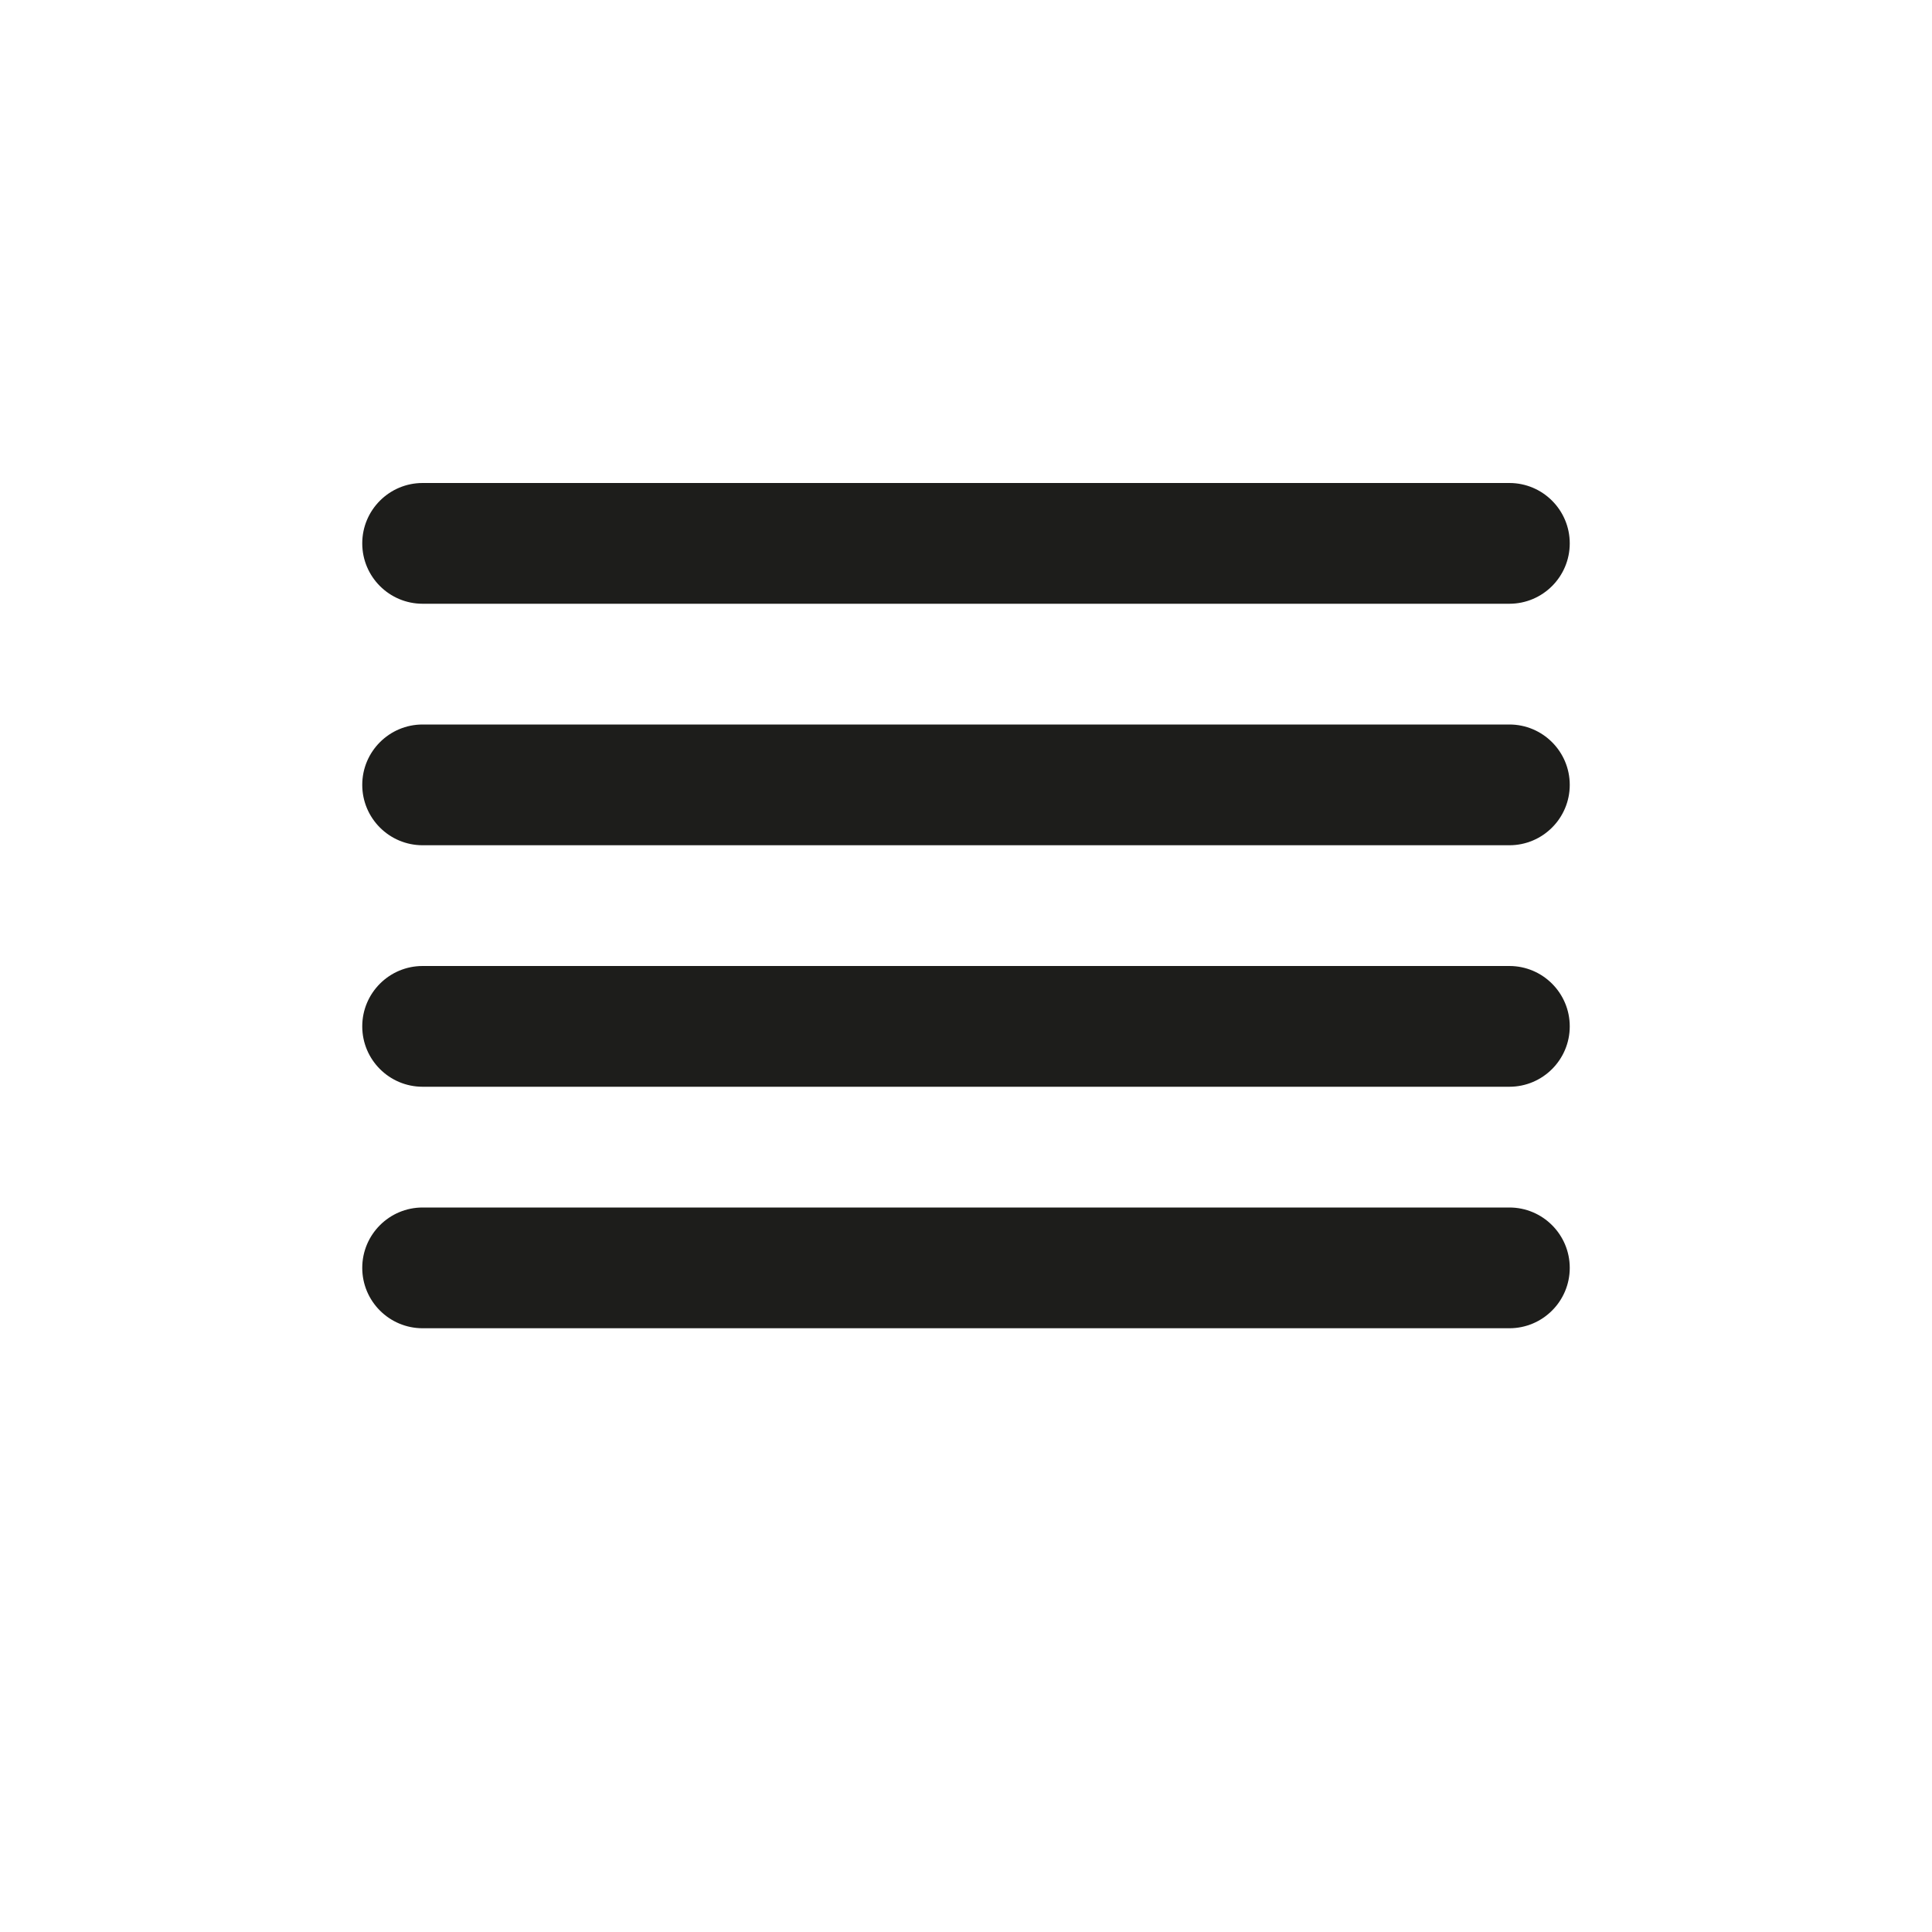
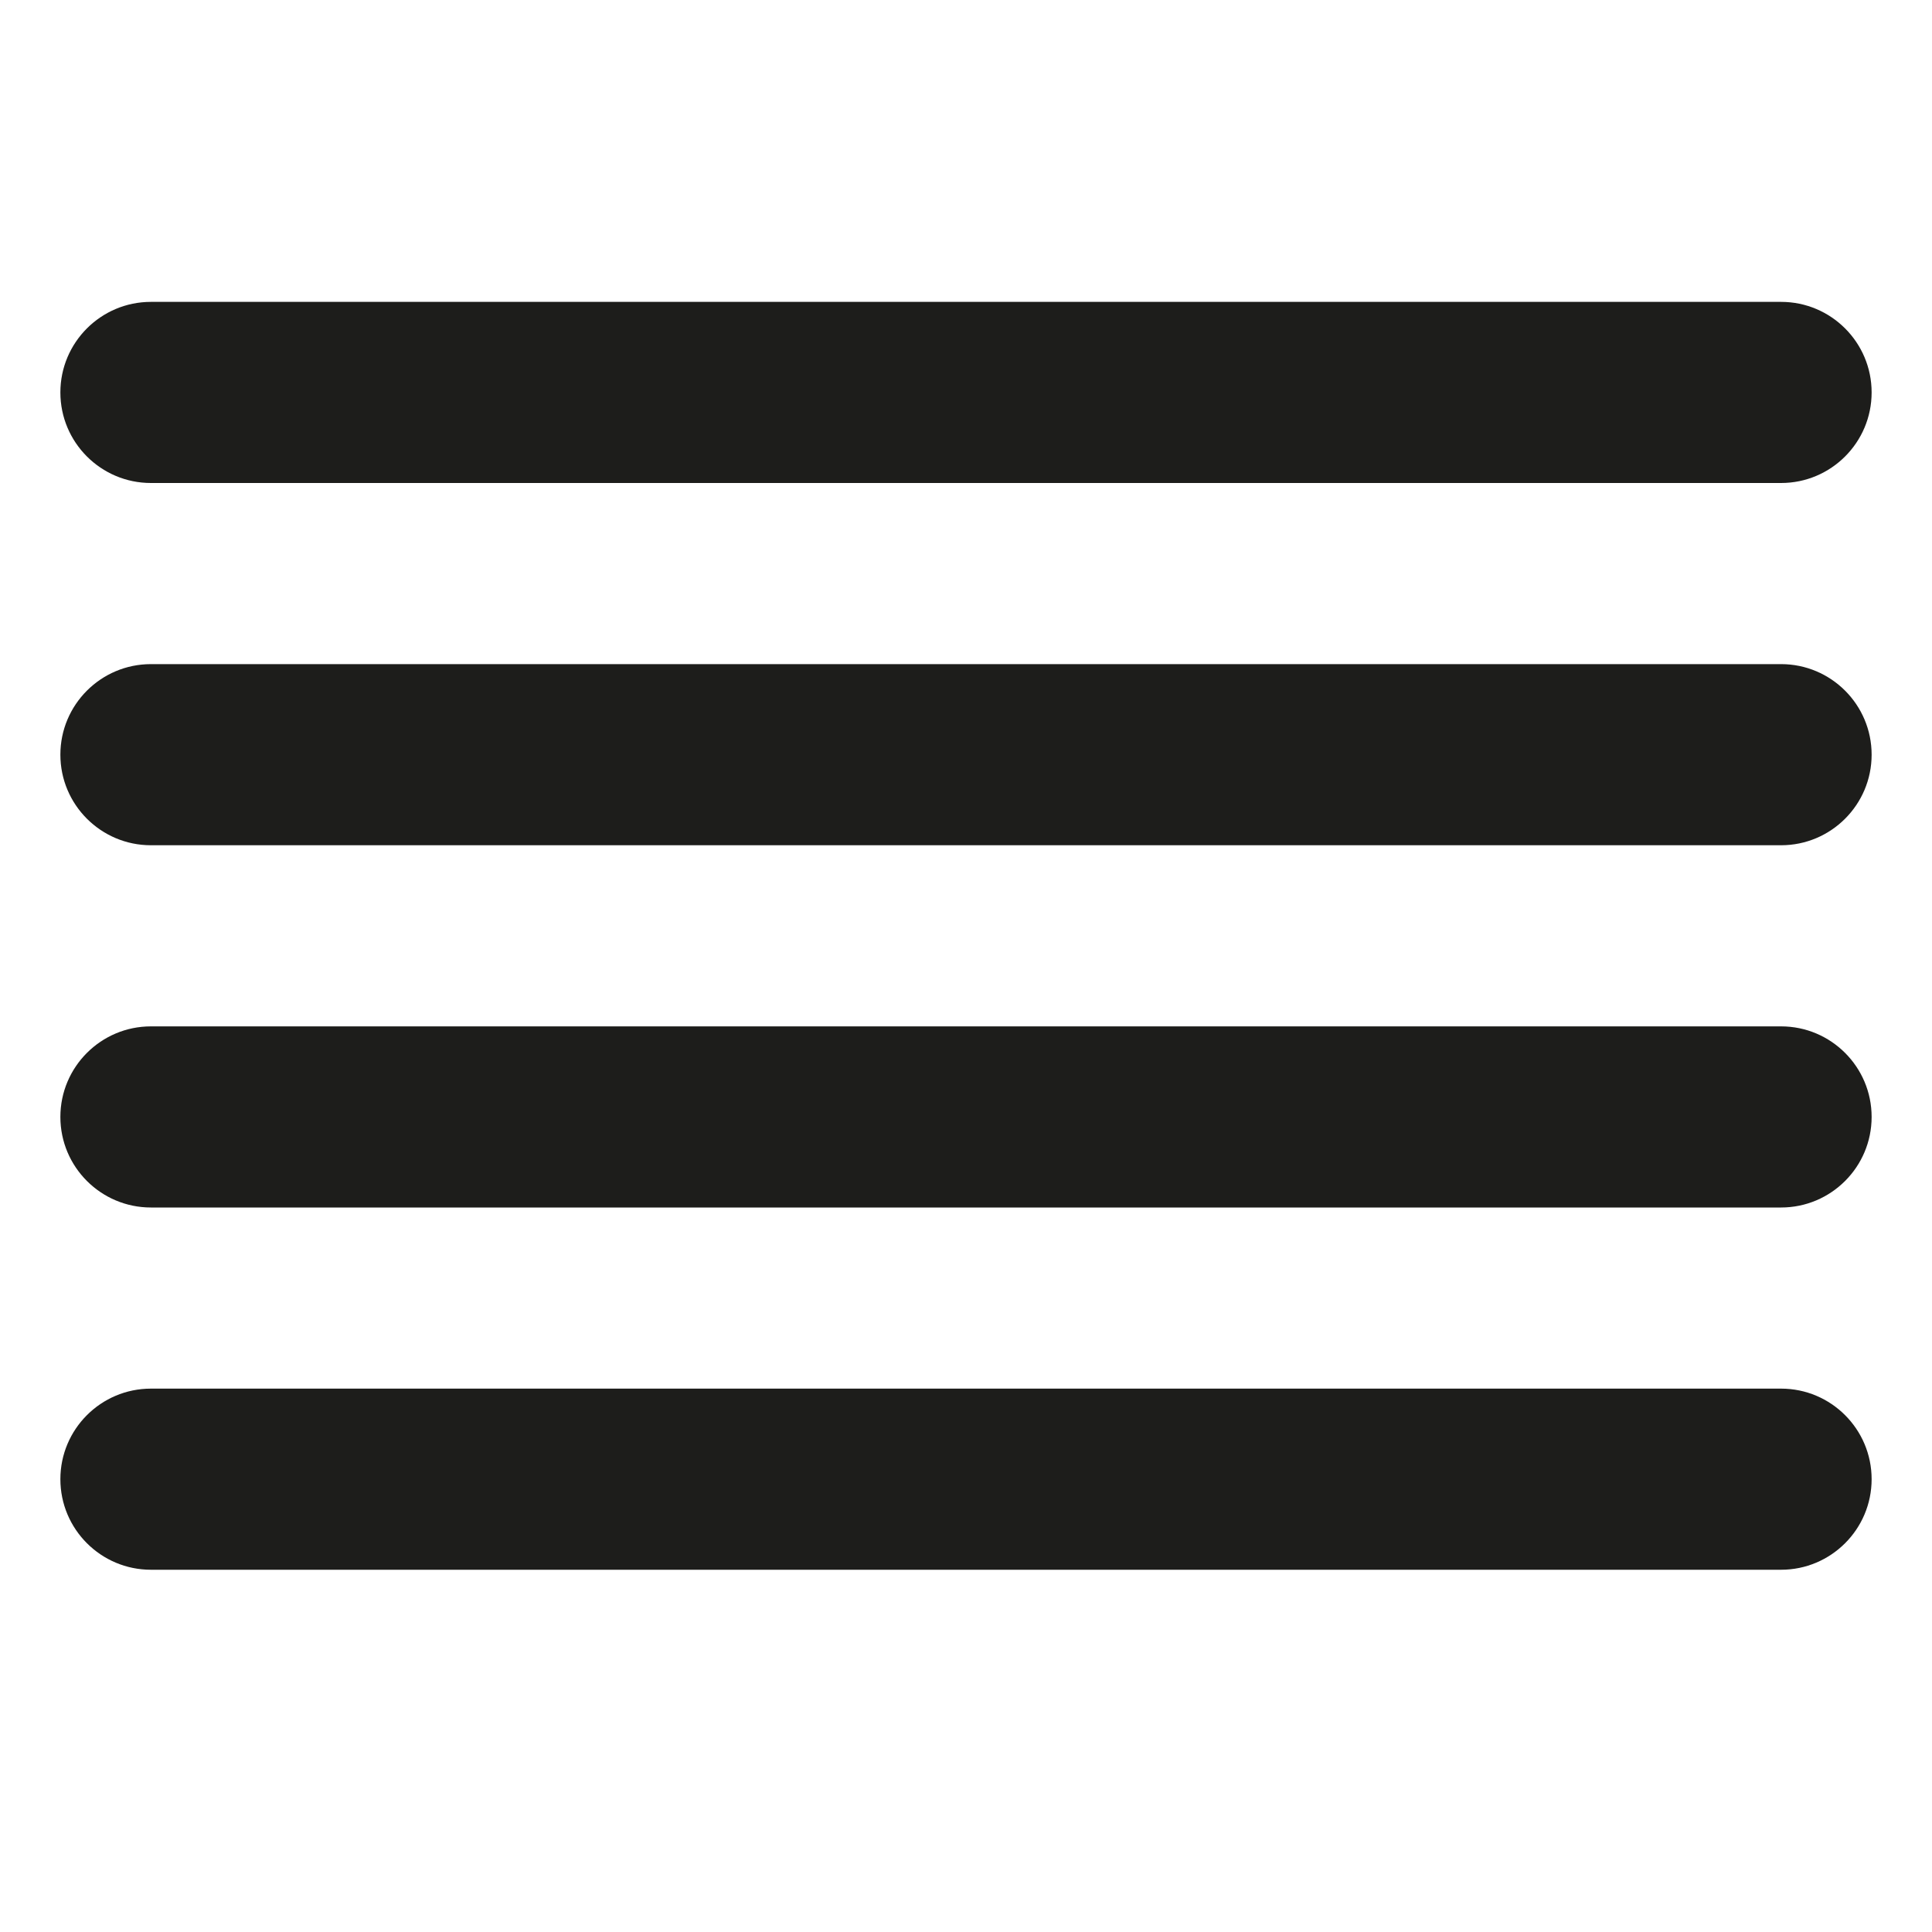
- <svg xmlns="http://www.w3.org/2000/svg" version="1.1" id="Layer_1" x="0px" y="0px" width="512px" height="512px" viewBox="0 0 512 512" enable-background="new 0 0 512 512" xml:space="preserve">
-   <g>
-     <g>
-       <path fill="#1D1D1B" d="M112,160h288c8.833,0,16-7.167,16-16s-7.167-16-16-16H112c-8.833,0-16,7.167-16,16S103.167,160,112,160z     M400,192H112c-8.833,0-16,7.167-16,16s7.167,16,16,16h288c8.833,0,16-7.167,16-16S408.833,192,400,192z M400,256H112    c-8.833,0-16,7.167-16,16s7.167,16,16,16h288c8.833,0,16-7.167,16-16S408.833,256,400,256z M400,320H112c-8.833,0-16,7.167-16,16    s7.167,16,16,16h288c8.833,0,16-7.167,16-16S408.833,320,400,320z" />
+ <svg xmlns="http://www.w3.org/2000/svg" xml:space="preserve" enable-background="new 0 0 512 512" viewBox="0 0 512 512" height="512px" width="512px" y="0px" x="0px" id="Layer_1" version="1.1">
+   <defs id="defs3523" />
+   <g transform="matrix(1.5,0,0,1.5,-128,-112)" id="g3515">
+     <g id="g3517">
+       <path style="fill:#1d1d1b" id="path3519" d="m 112,160 288,0 c 8.833,0 16,-7.167 16,-16 0,-8.833 -7.167,-16 -16,-16 l -288,0 c -8.833,0 -16,7.167 -16,16 0,8.833 7.167,16 16,16 z m 288,32 -288,0 c -8.833,0 -16,7.167 -16,16 0,8.833 7.167,16 16,16 l 288,0 c 8.833,0 16,-7.167 16,-16 0,-8.833 -7.167,-16 -16,-16 z m 0,64 -288,0 c -8.833,0 -16,7.167 -16,16 0,8.833 7.167,16 16,16 l 288,0 c 8.833,0 16,-7.167 16,-16 0,-8.833 -7.167,-16 -16,-16 z m 0,64 -288,0 c -8.833,0 -16,7.167 -16,16 0,8.833 7.167,16 16,16 l 288,0 c 8.833,0 16,-7.167 16,-16 0,-8.833 -7.167,-16 -16,-16 z" />
    </g>
  </g>
</svg>
